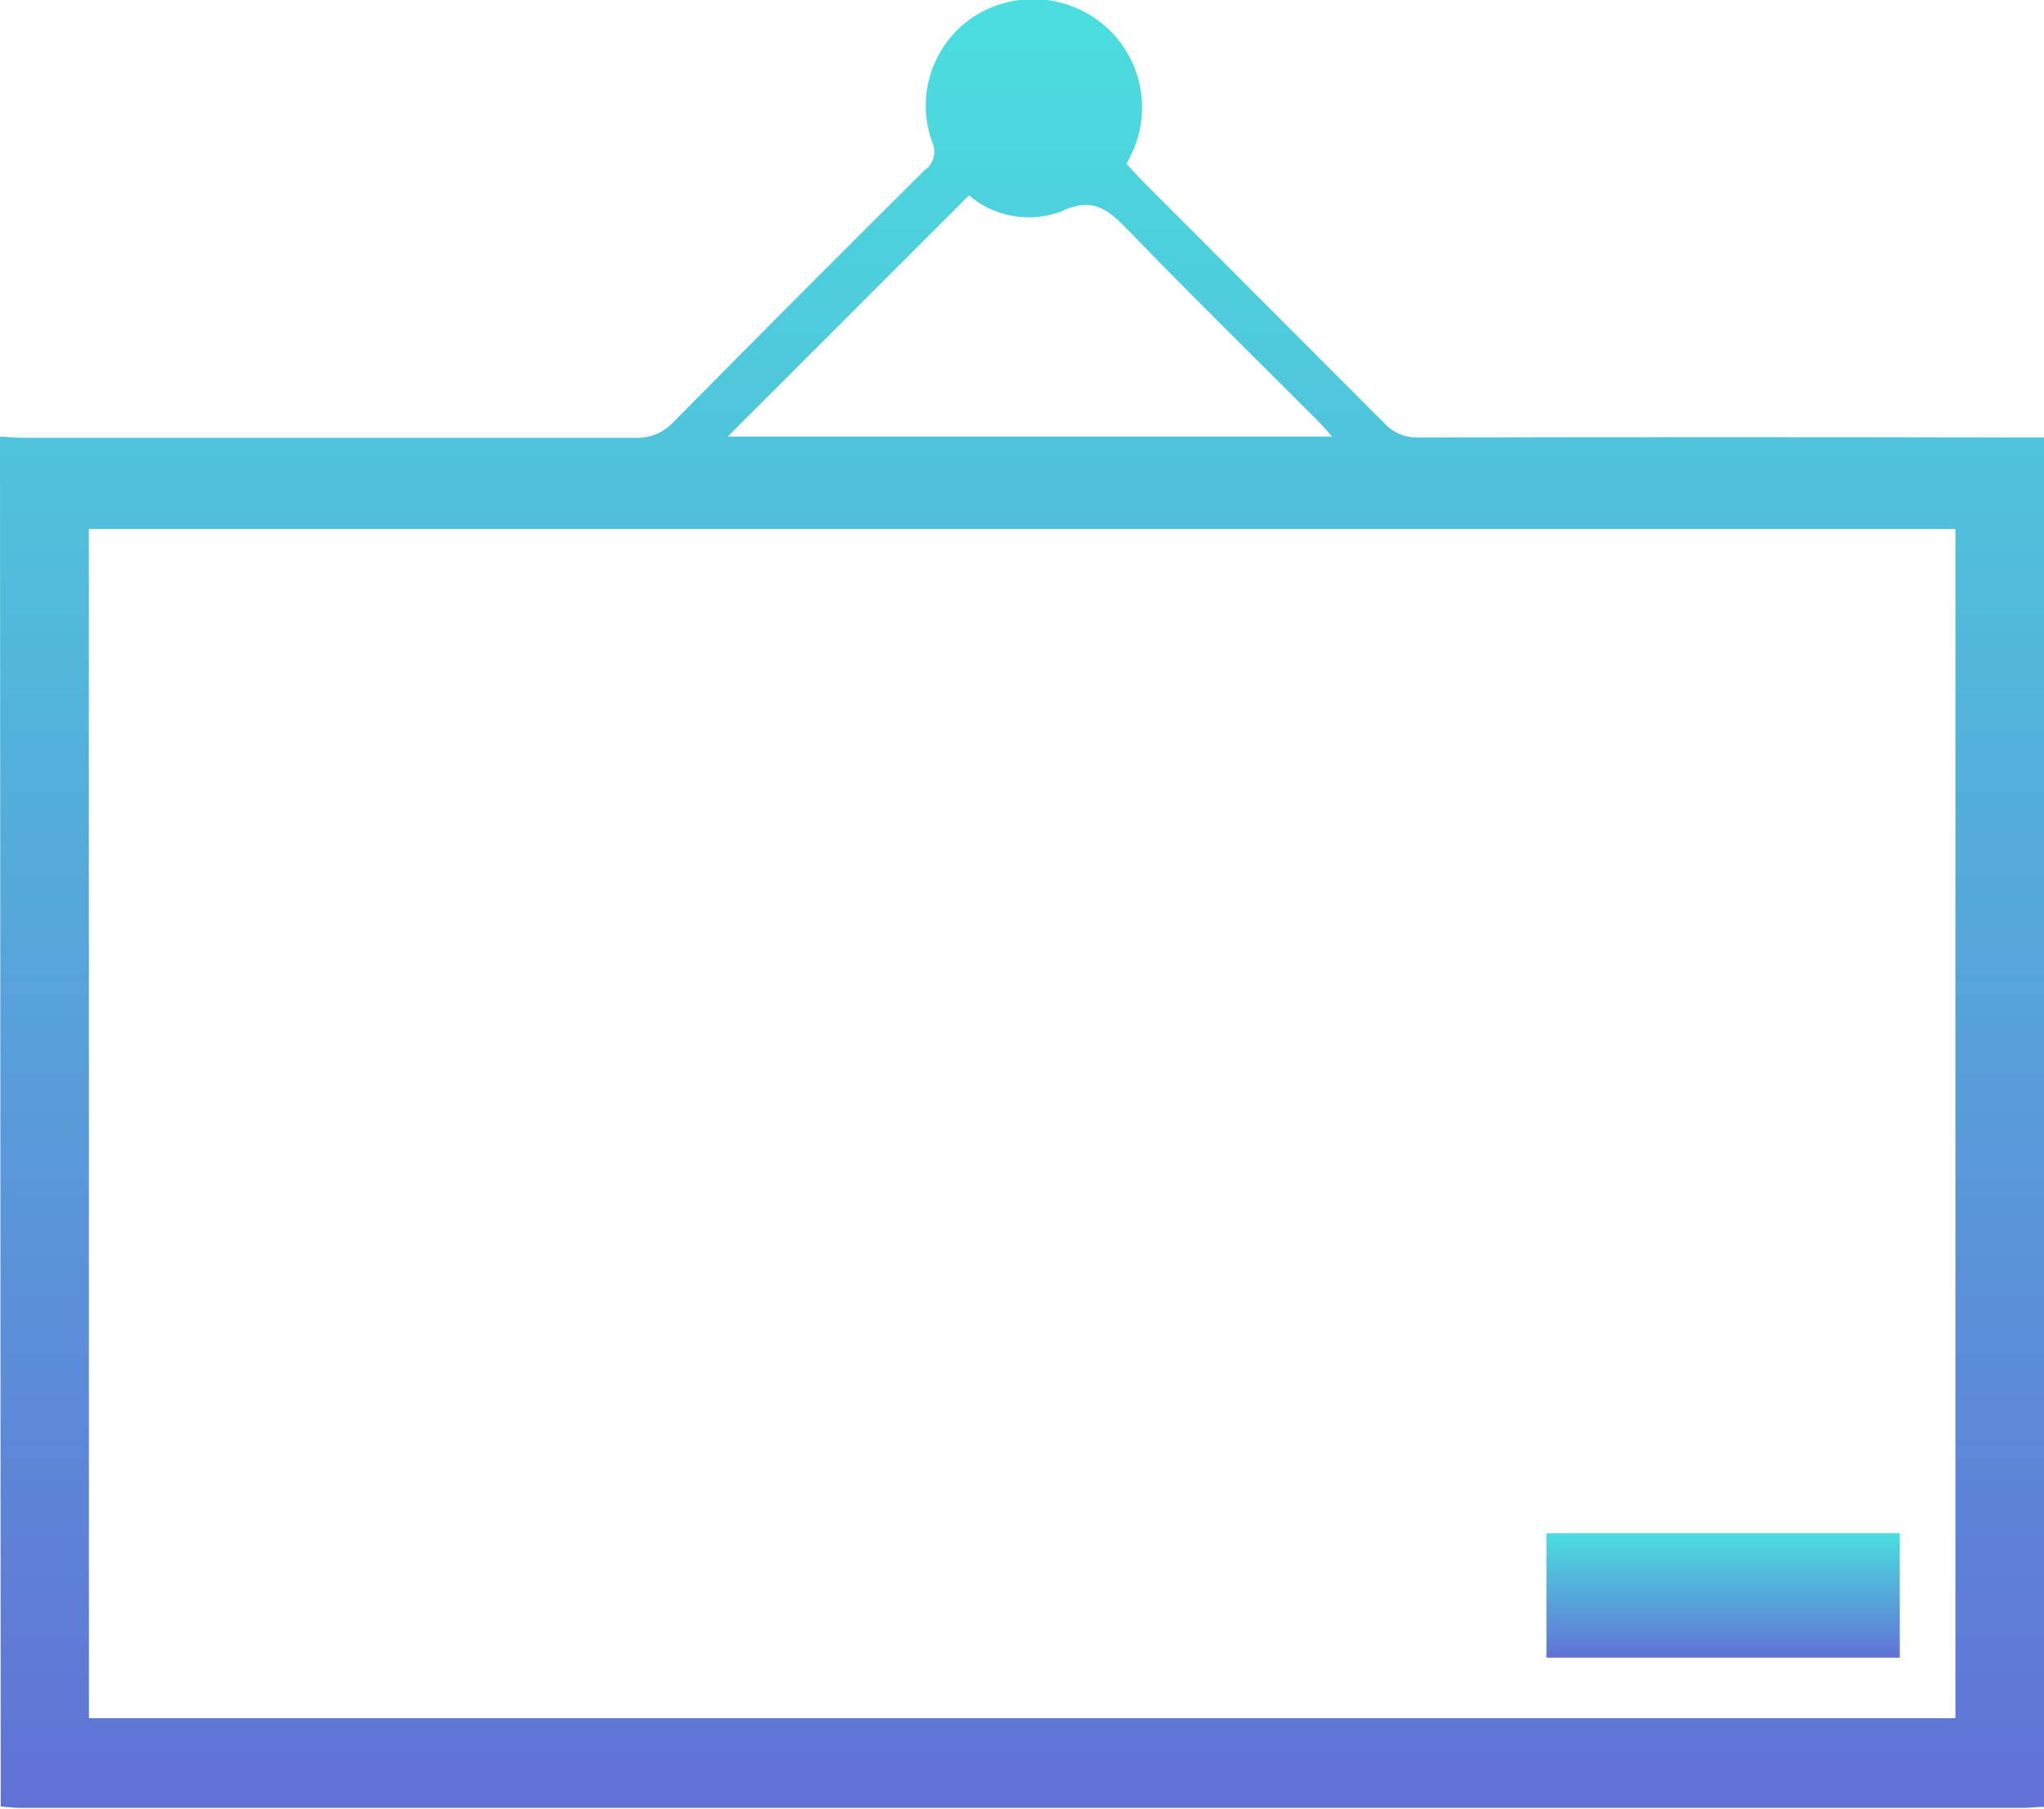
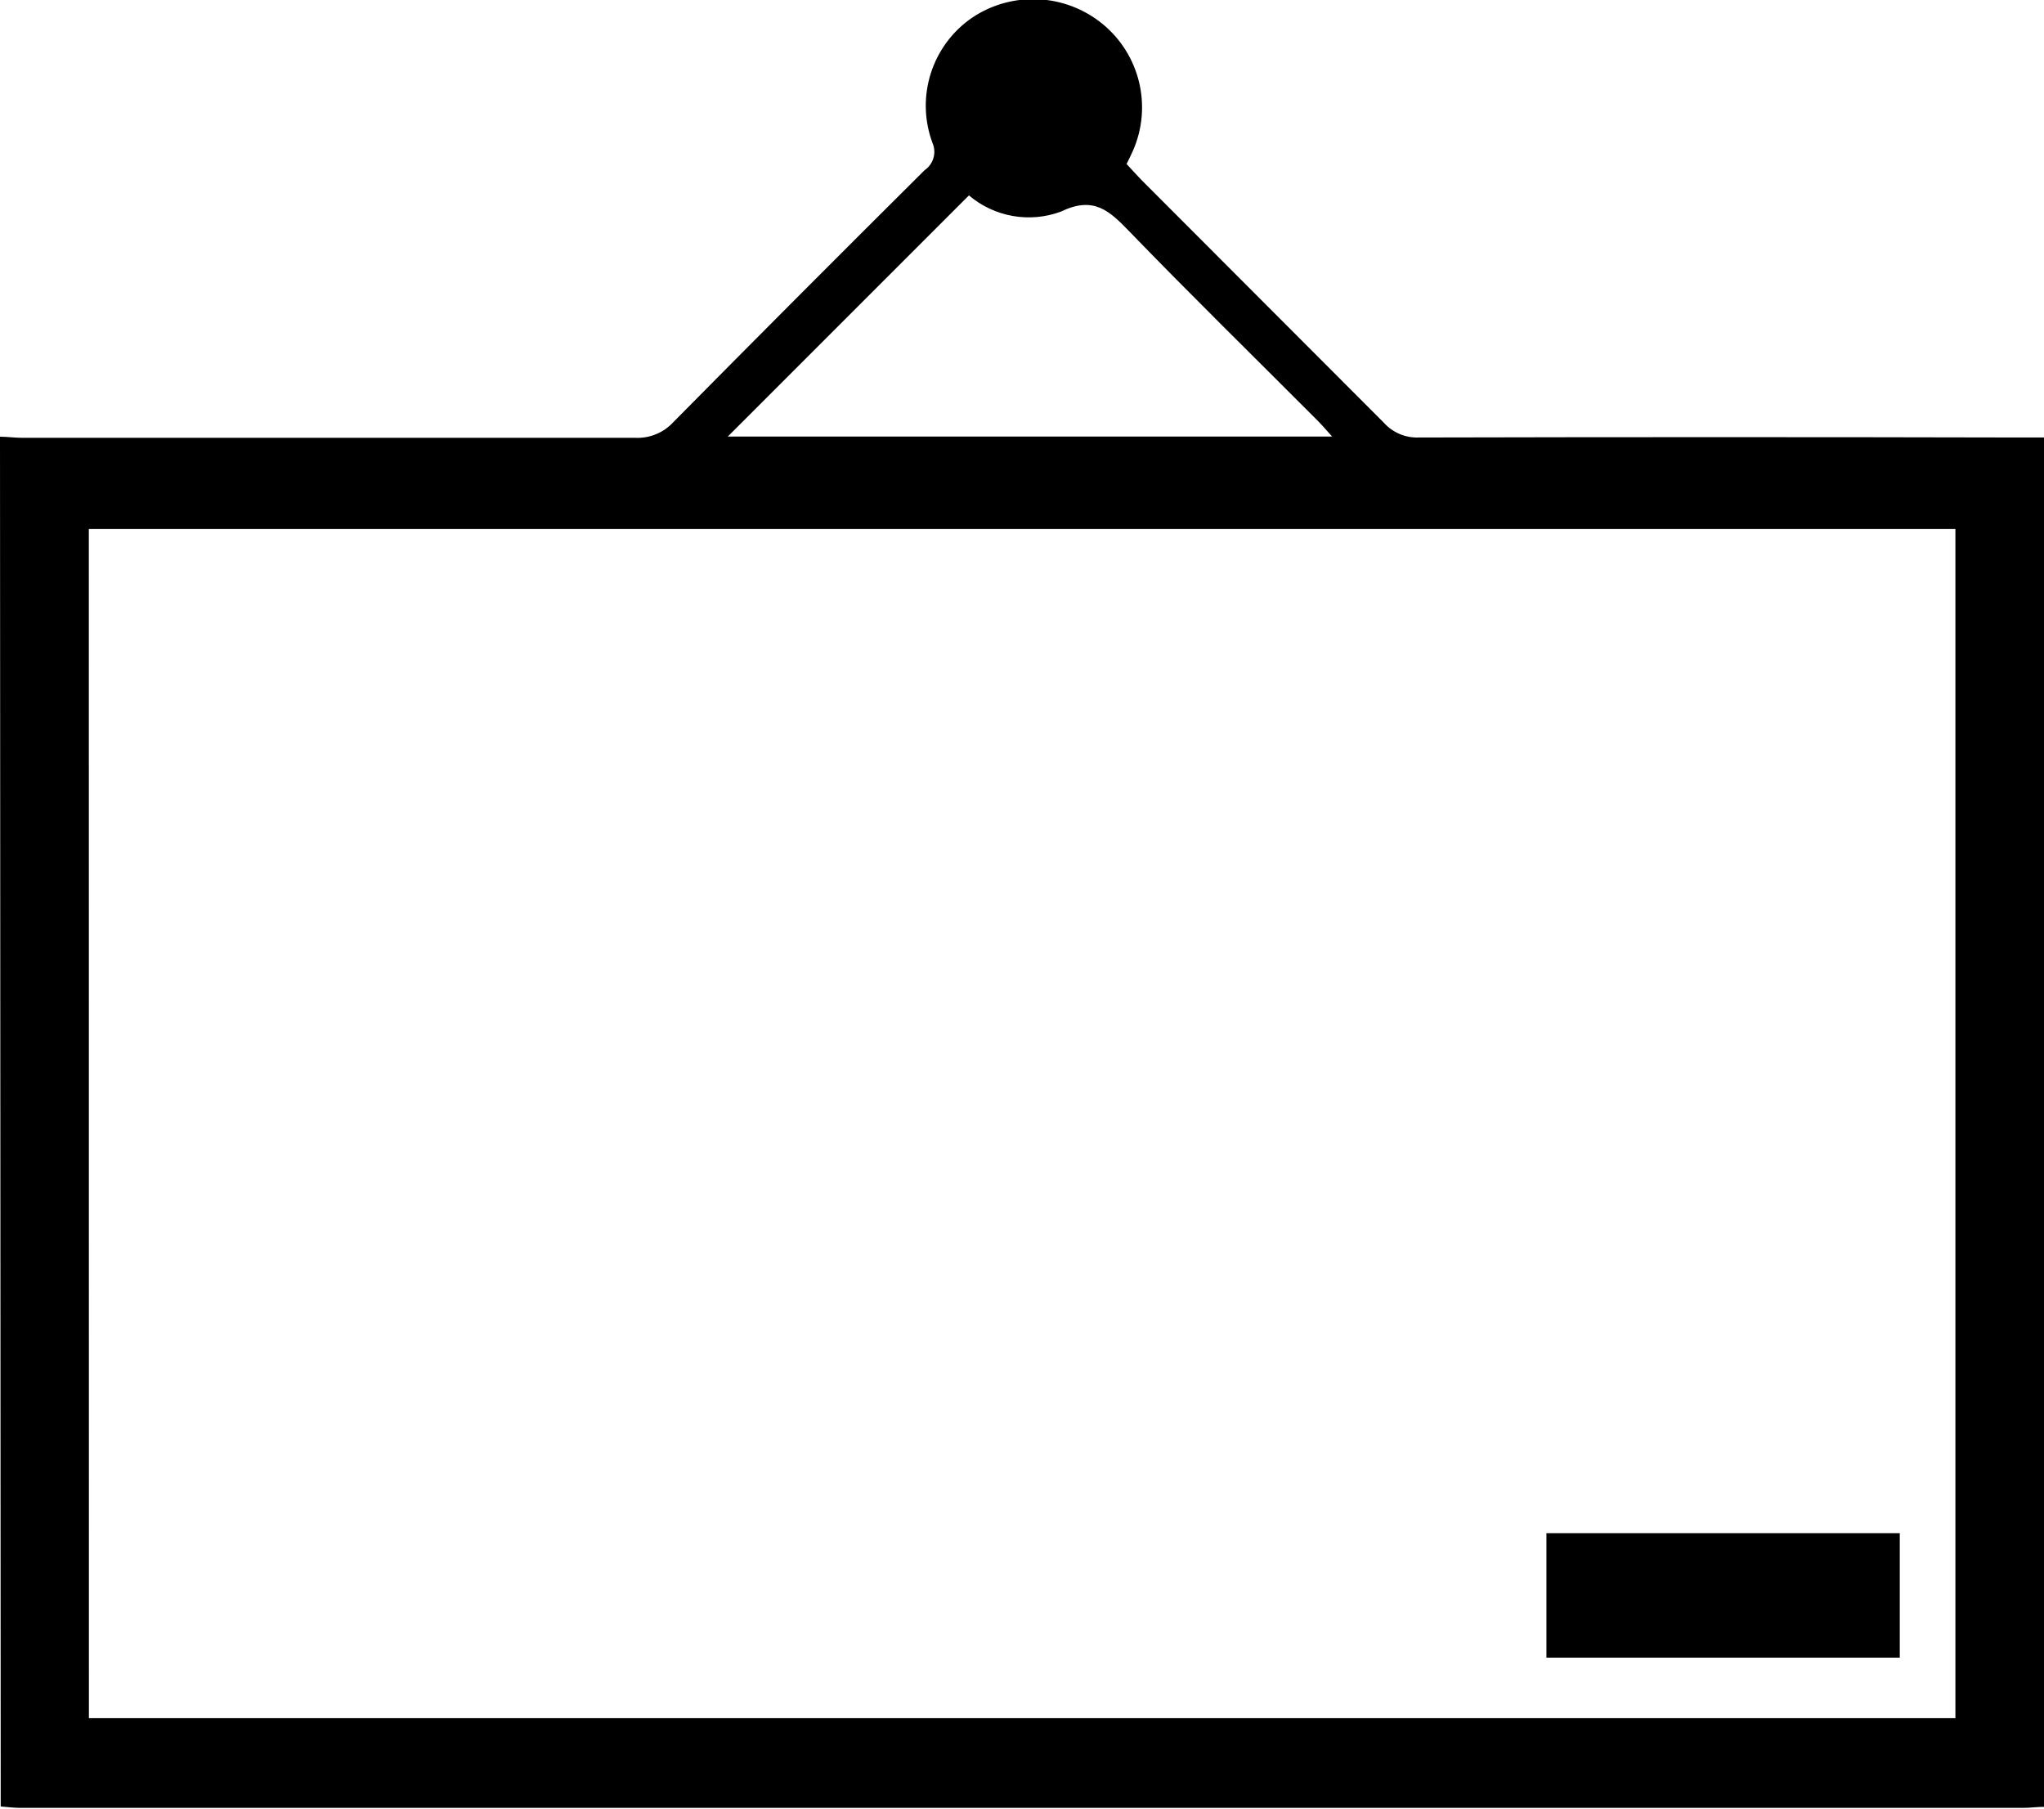
<svg xmlns="http://www.w3.org/2000/svg" width="25.979" height="22.982" viewBox="0 0 25.979 22.982">
  <defs>
    <linearGradient id="linear-gradient" x1="0.5" x2="0.5" y2="1" gradientUnits="objectBoundingBox">
-       <stop offset="0" stop-color="#4adede" />
-       <stop offset="1" stop-color="#6172d6" />
+       <stop offset="0" stopColor="#4adede" />
+       <stop offset="1" stopColor="#6172d6" />
    </linearGradient>
  </defs>
  <g id="Group_2189" data-name="Group 2189" transform="translate(-1038.129 -559.488)">
    <g id="Group_2184" data-name="Group 2184" transform="translate(1038.129 559.488)">
      <path id="Path_796" data-name="Path 796" d="M-116.663,60.468c.093,0,.185.014.278.014q3.9,0,7.792,0a.619.619,0,0,0,.489-.2q1.588-1.606,3.192-3.2a.283.283,0,0,0,.1-.349,1.356,1.356,0,0,1,.51-1.593,1.394,1.394,0,0,1,1.652.083,1.37,1.37,0,0,1,.389,1.606c-.023.054-.051.106-.083.174.06.064.121.133.186.2l3.085,3.089a.565.565,0,0,0,.442.186q3.82-.009,7.639,0h.311v17.4c-.092,0-.181.013-.269.013h-25.456c-.083,0-.165-.012-.248-.018Zm1.13,16.283H-91.81V61.641h-23.724Zm8.12-16.285h7.681c-.088-.1-.146-.165-.209-.227-.788-.79-1.584-1.569-2.362-2.373-.255-.263-.453-.463-.876-.258a1.177,1.177,0,0,1-1.169-.206Z" transform="translate(116.663 -54.919)" fill="url(#linear-gradient)" />
      <path id="Path_797" data-name="Path 797" d="M280.087,449.732v-1.581h4.491v1.581Z" transform="translate(-260.432 -428.669)" fill="url(#linear-gradient)" />
    </g>
  </g>
</svg>
